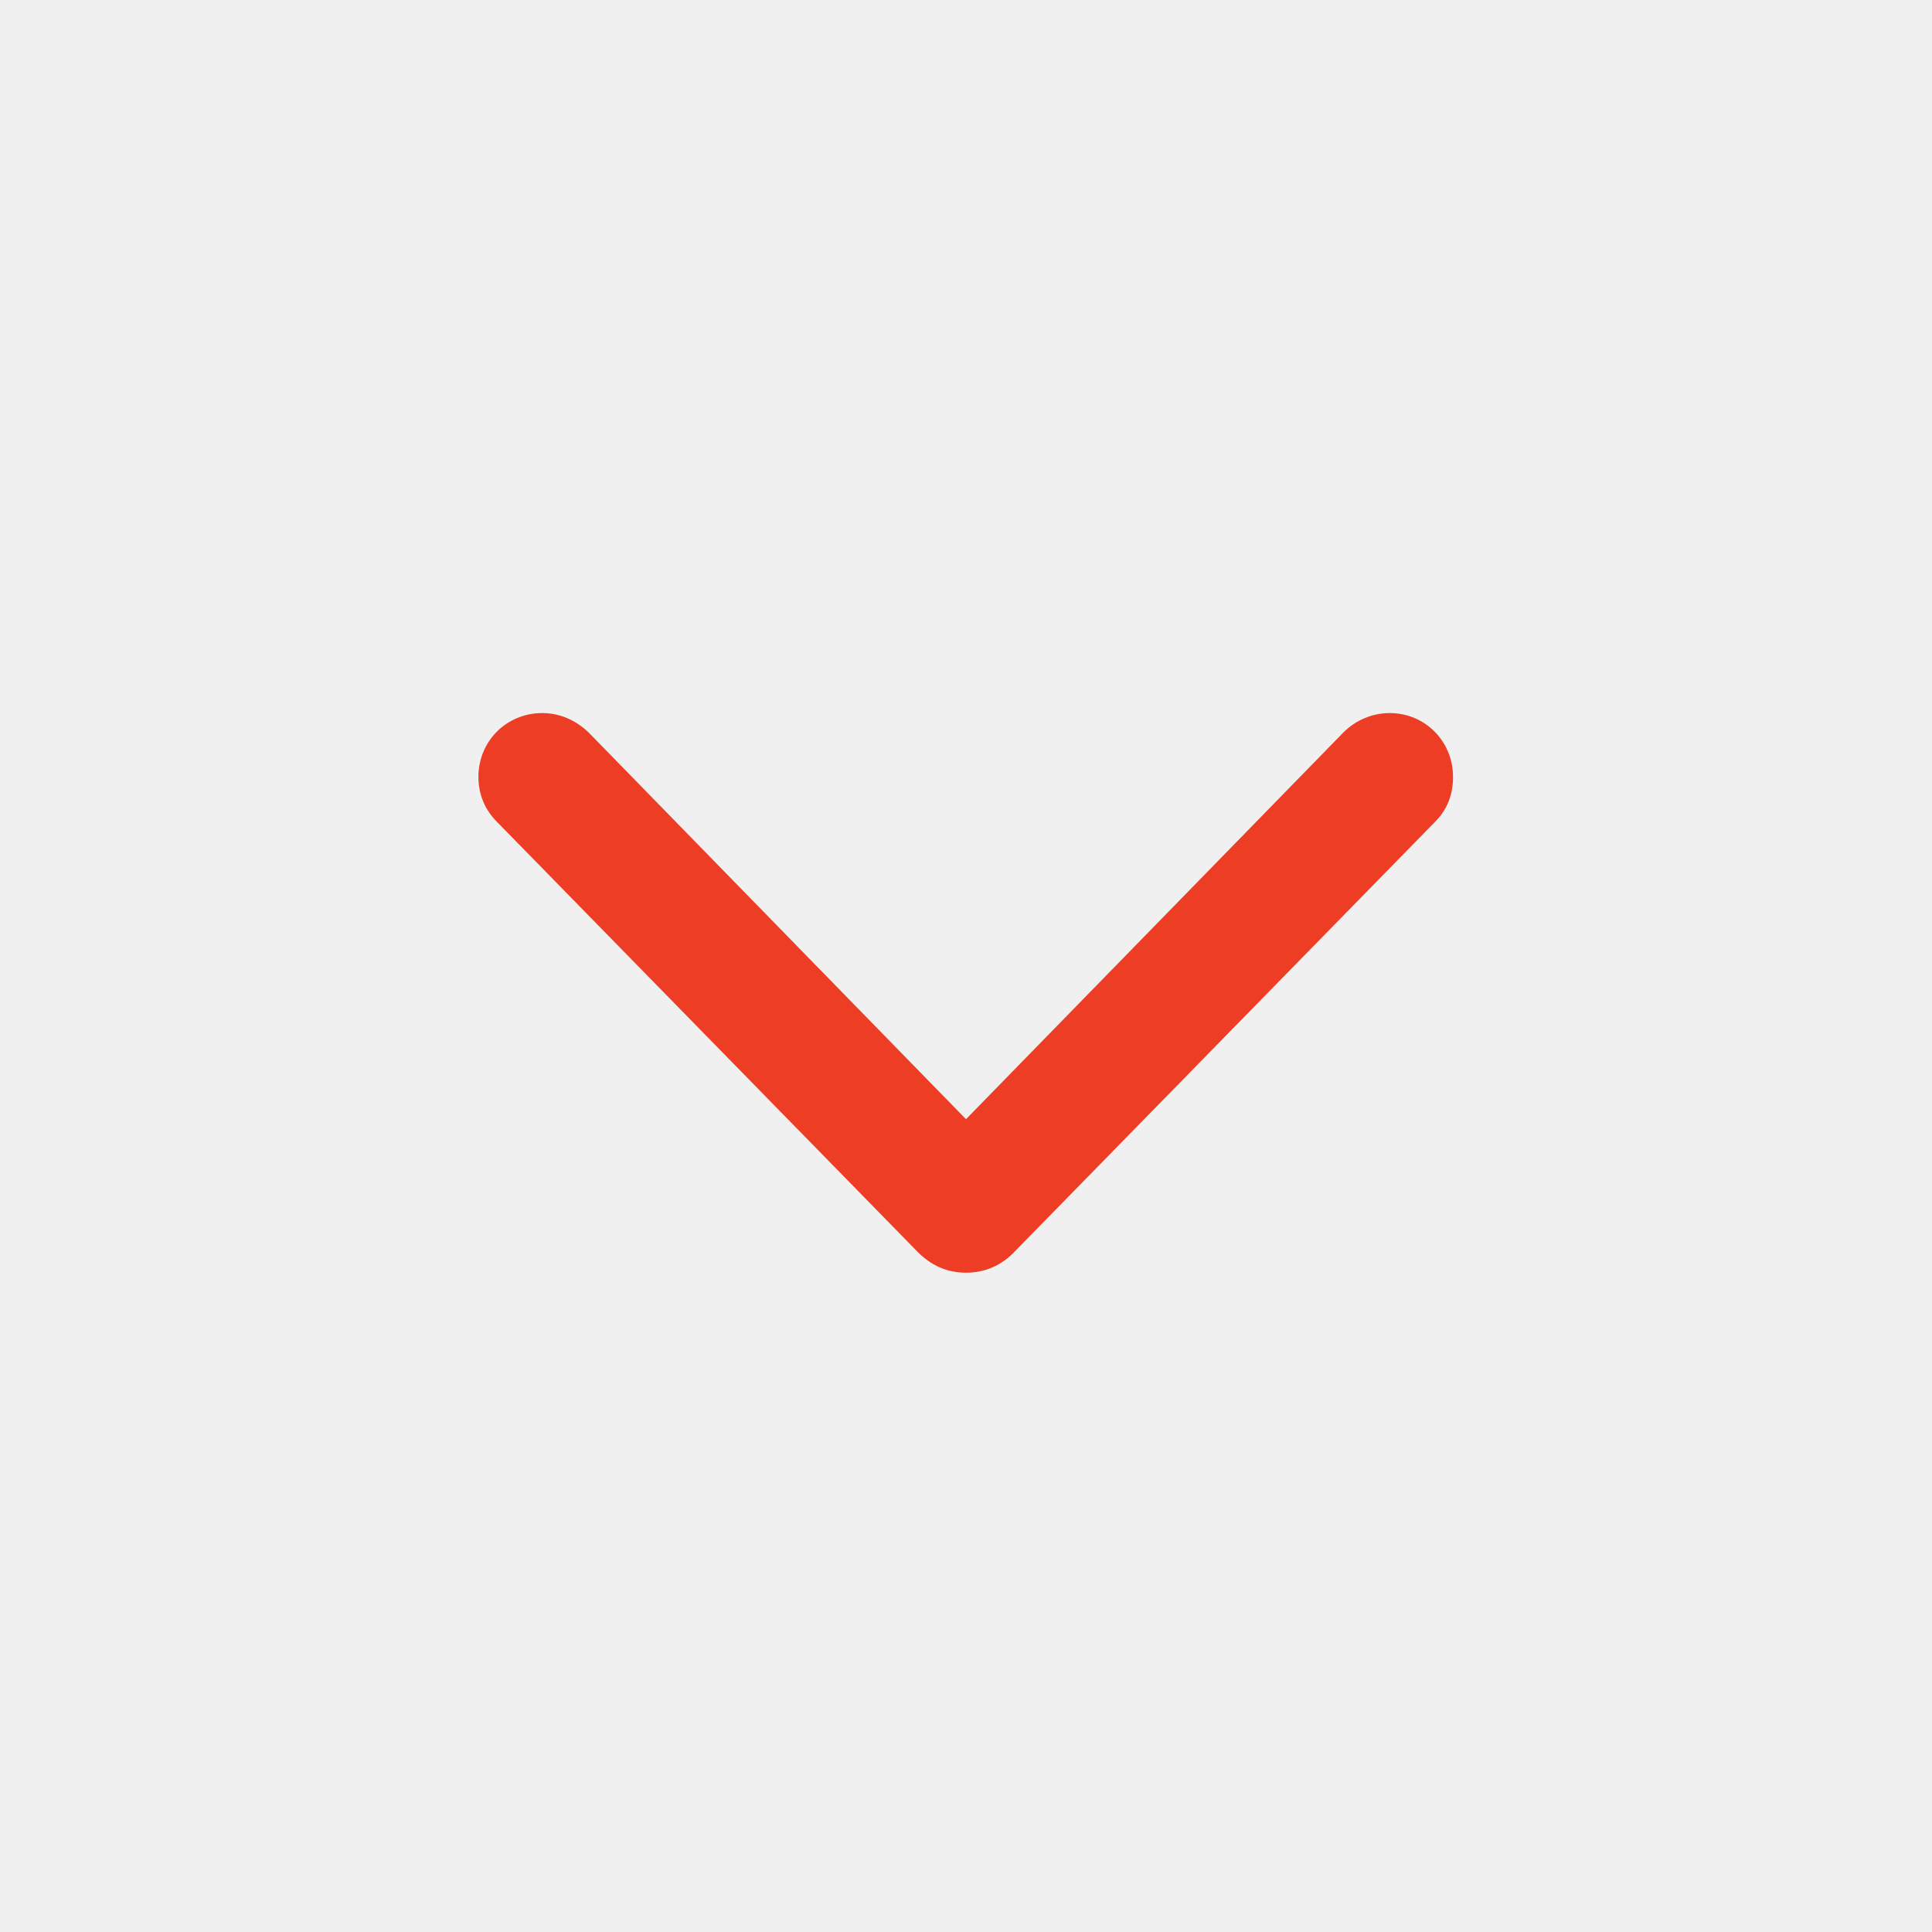
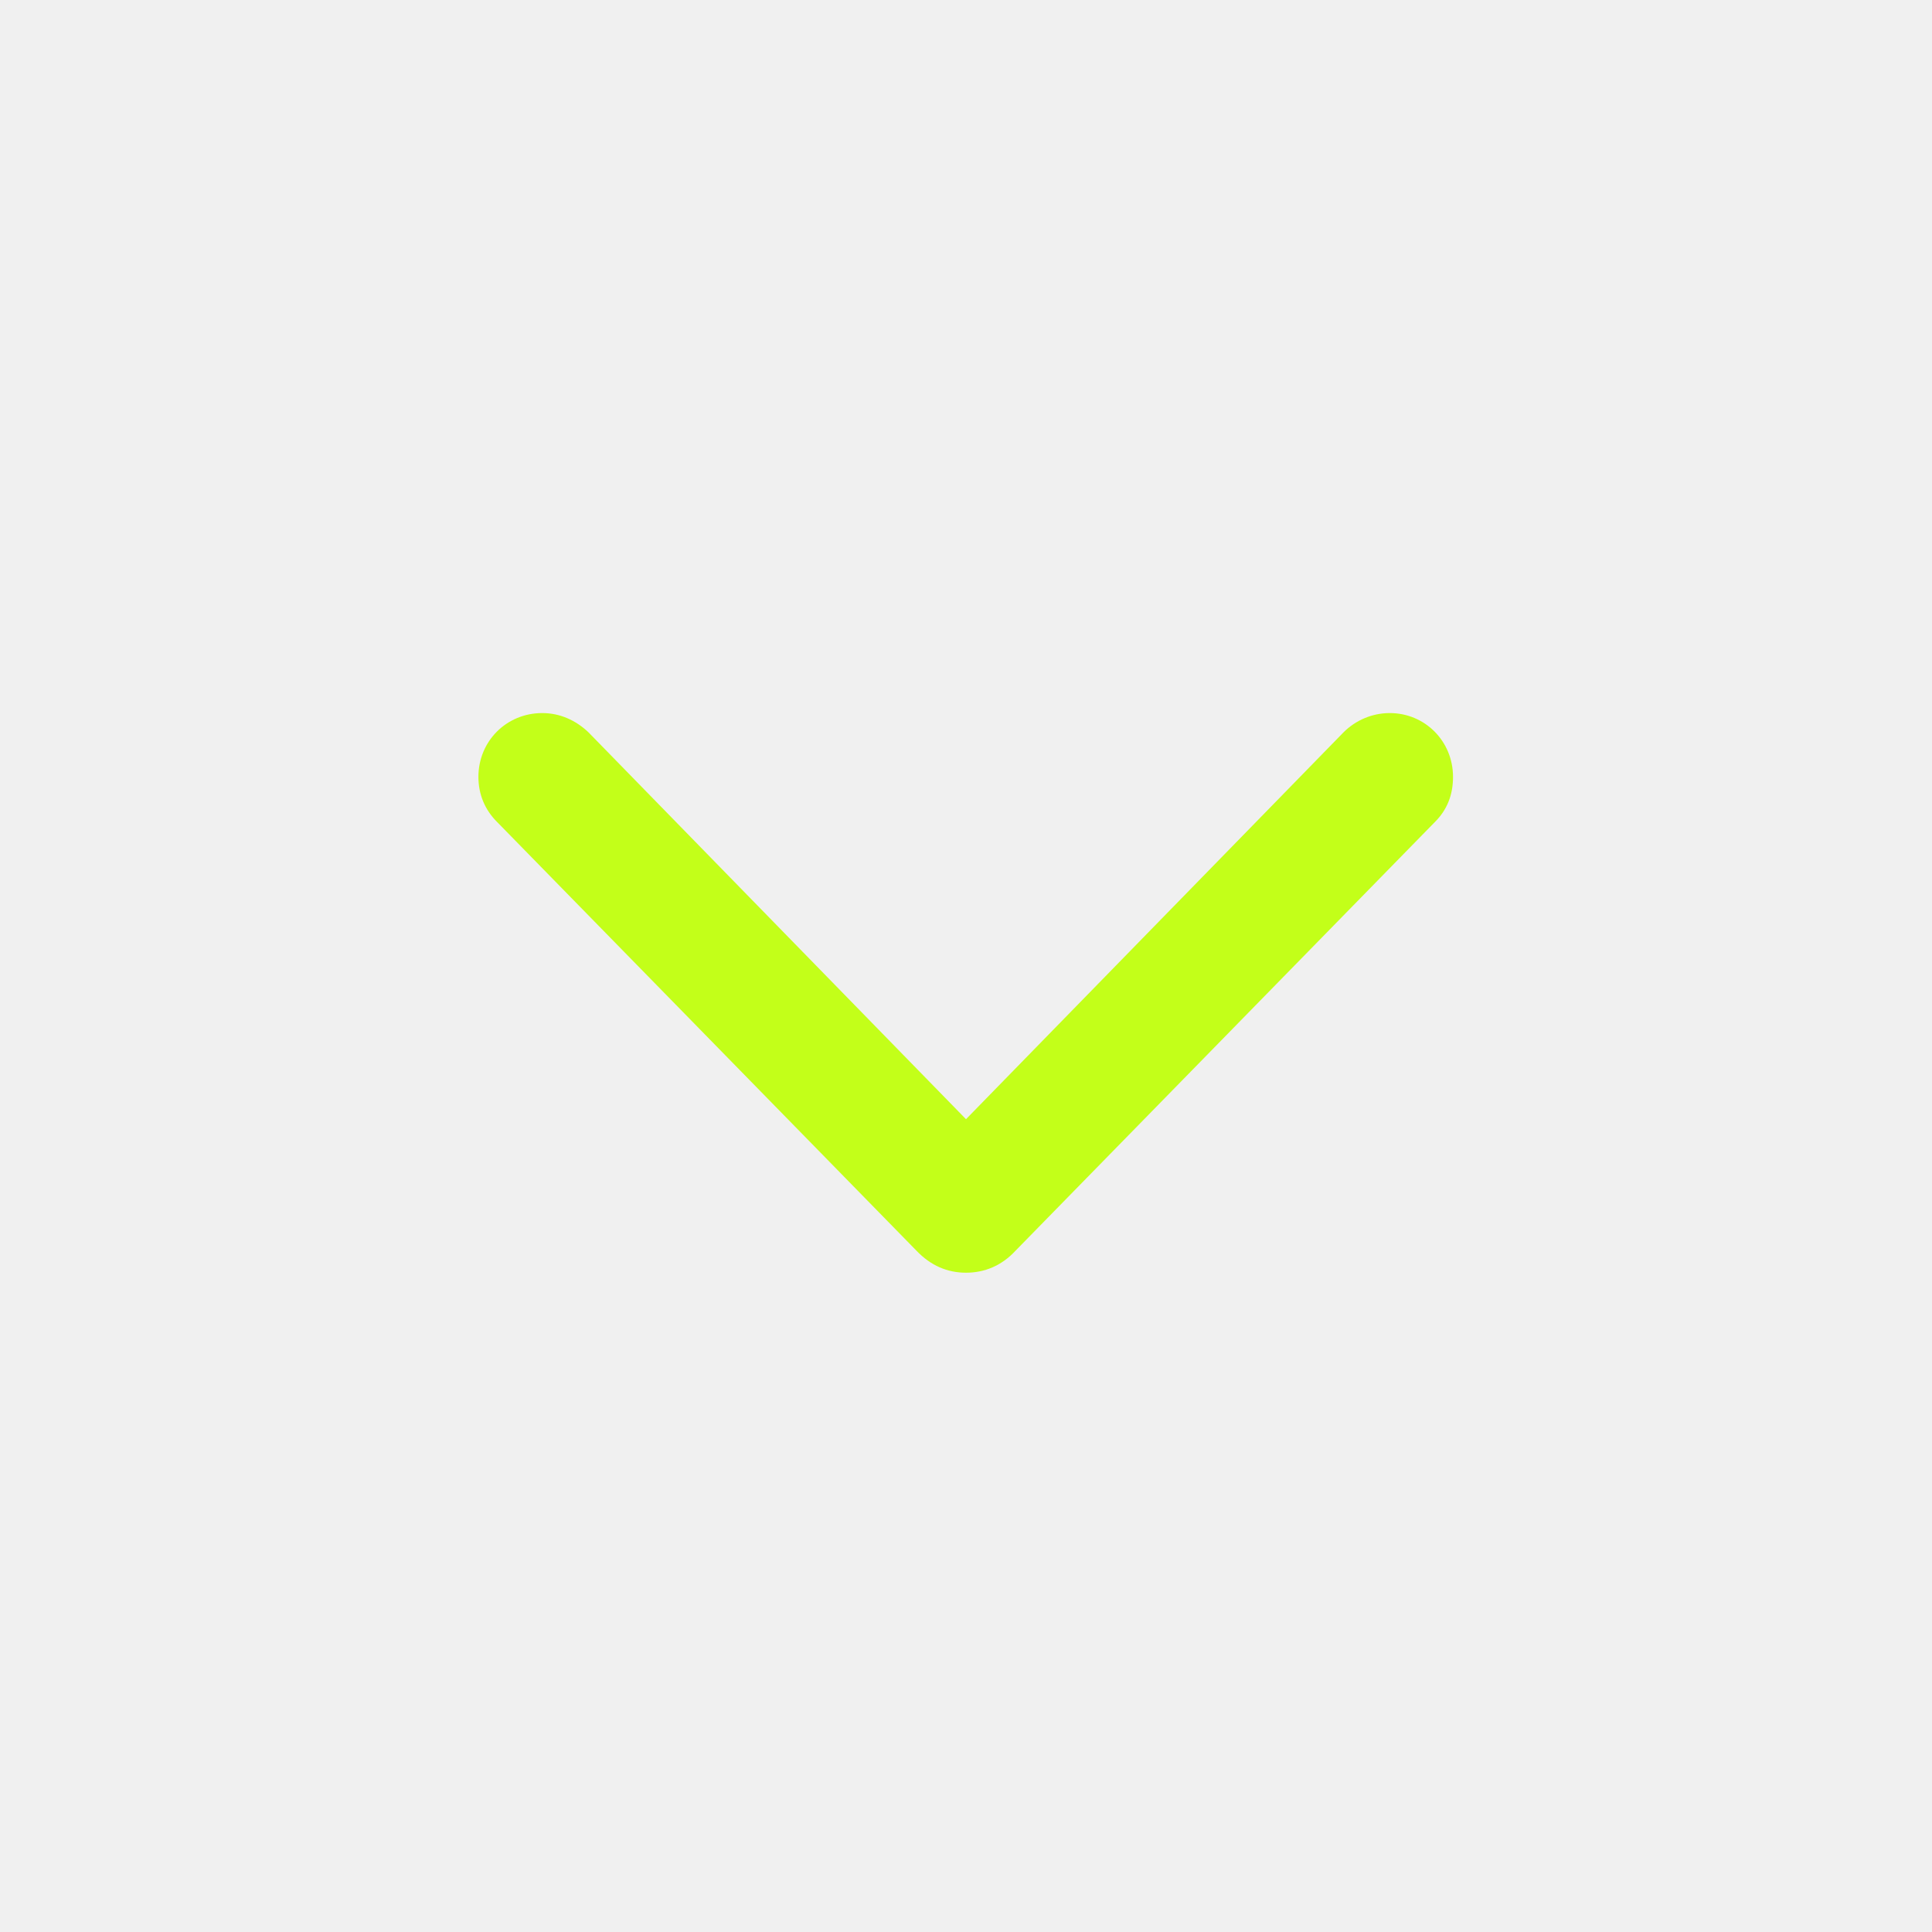
<svg xmlns="http://www.w3.org/2000/svg" width="24" height="24" viewBox="0 0 24 24" fill="none">
  <g clip-path="url(#clip0_2921_130385)">
-     <path d="M12 15.81C12.232 15.81 12.444 15.722 12.615 15.537L17.824 10.212C17.975 10.062 18.05 9.877 18.05 9.651C18.05 9.207 17.701 8.858 17.264 8.858C17.045 8.858 16.84 8.947 16.689 9.098L12 13.903L7.311 9.098C7.153 8.947 6.955 8.858 6.736 8.858C6.292 8.858 5.943 9.207 5.943 9.651C5.943 9.87 6.025 10.062 6.176 10.212L11.385 15.537C11.562 15.722 11.768 15.81 12 15.81Z" fill="#ED3D25" />
+     <path d="M12 15.81C12.232 15.81 12.444 15.722 12.615 15.537L17.824 10.212C17.975 10.062 18.05 9.877 18.05 9.651C18.05 9.207 17.701 8.858 17.264 8.858C17.045 8.858 16.84 8.947 16.689 9.098L12 13.903L7.311 9.098C7.153 8.947 6.955 8.858 6.736 8.858C6.292 8.858 5.943 9.207 5.943 9.651C5.943 9.87 6.025 10.062 6.176 10.212L11.385 15.537C11.562 15.722 11.768 15.81 12 15.81Z" fill="#C3FF19" />
  </g>
  <defs>
    <clipPath id="clip0_2921_130385">
      <rect width="24" height="24" fill="white" />
    </clipPath>
  </defs>
</svg>
